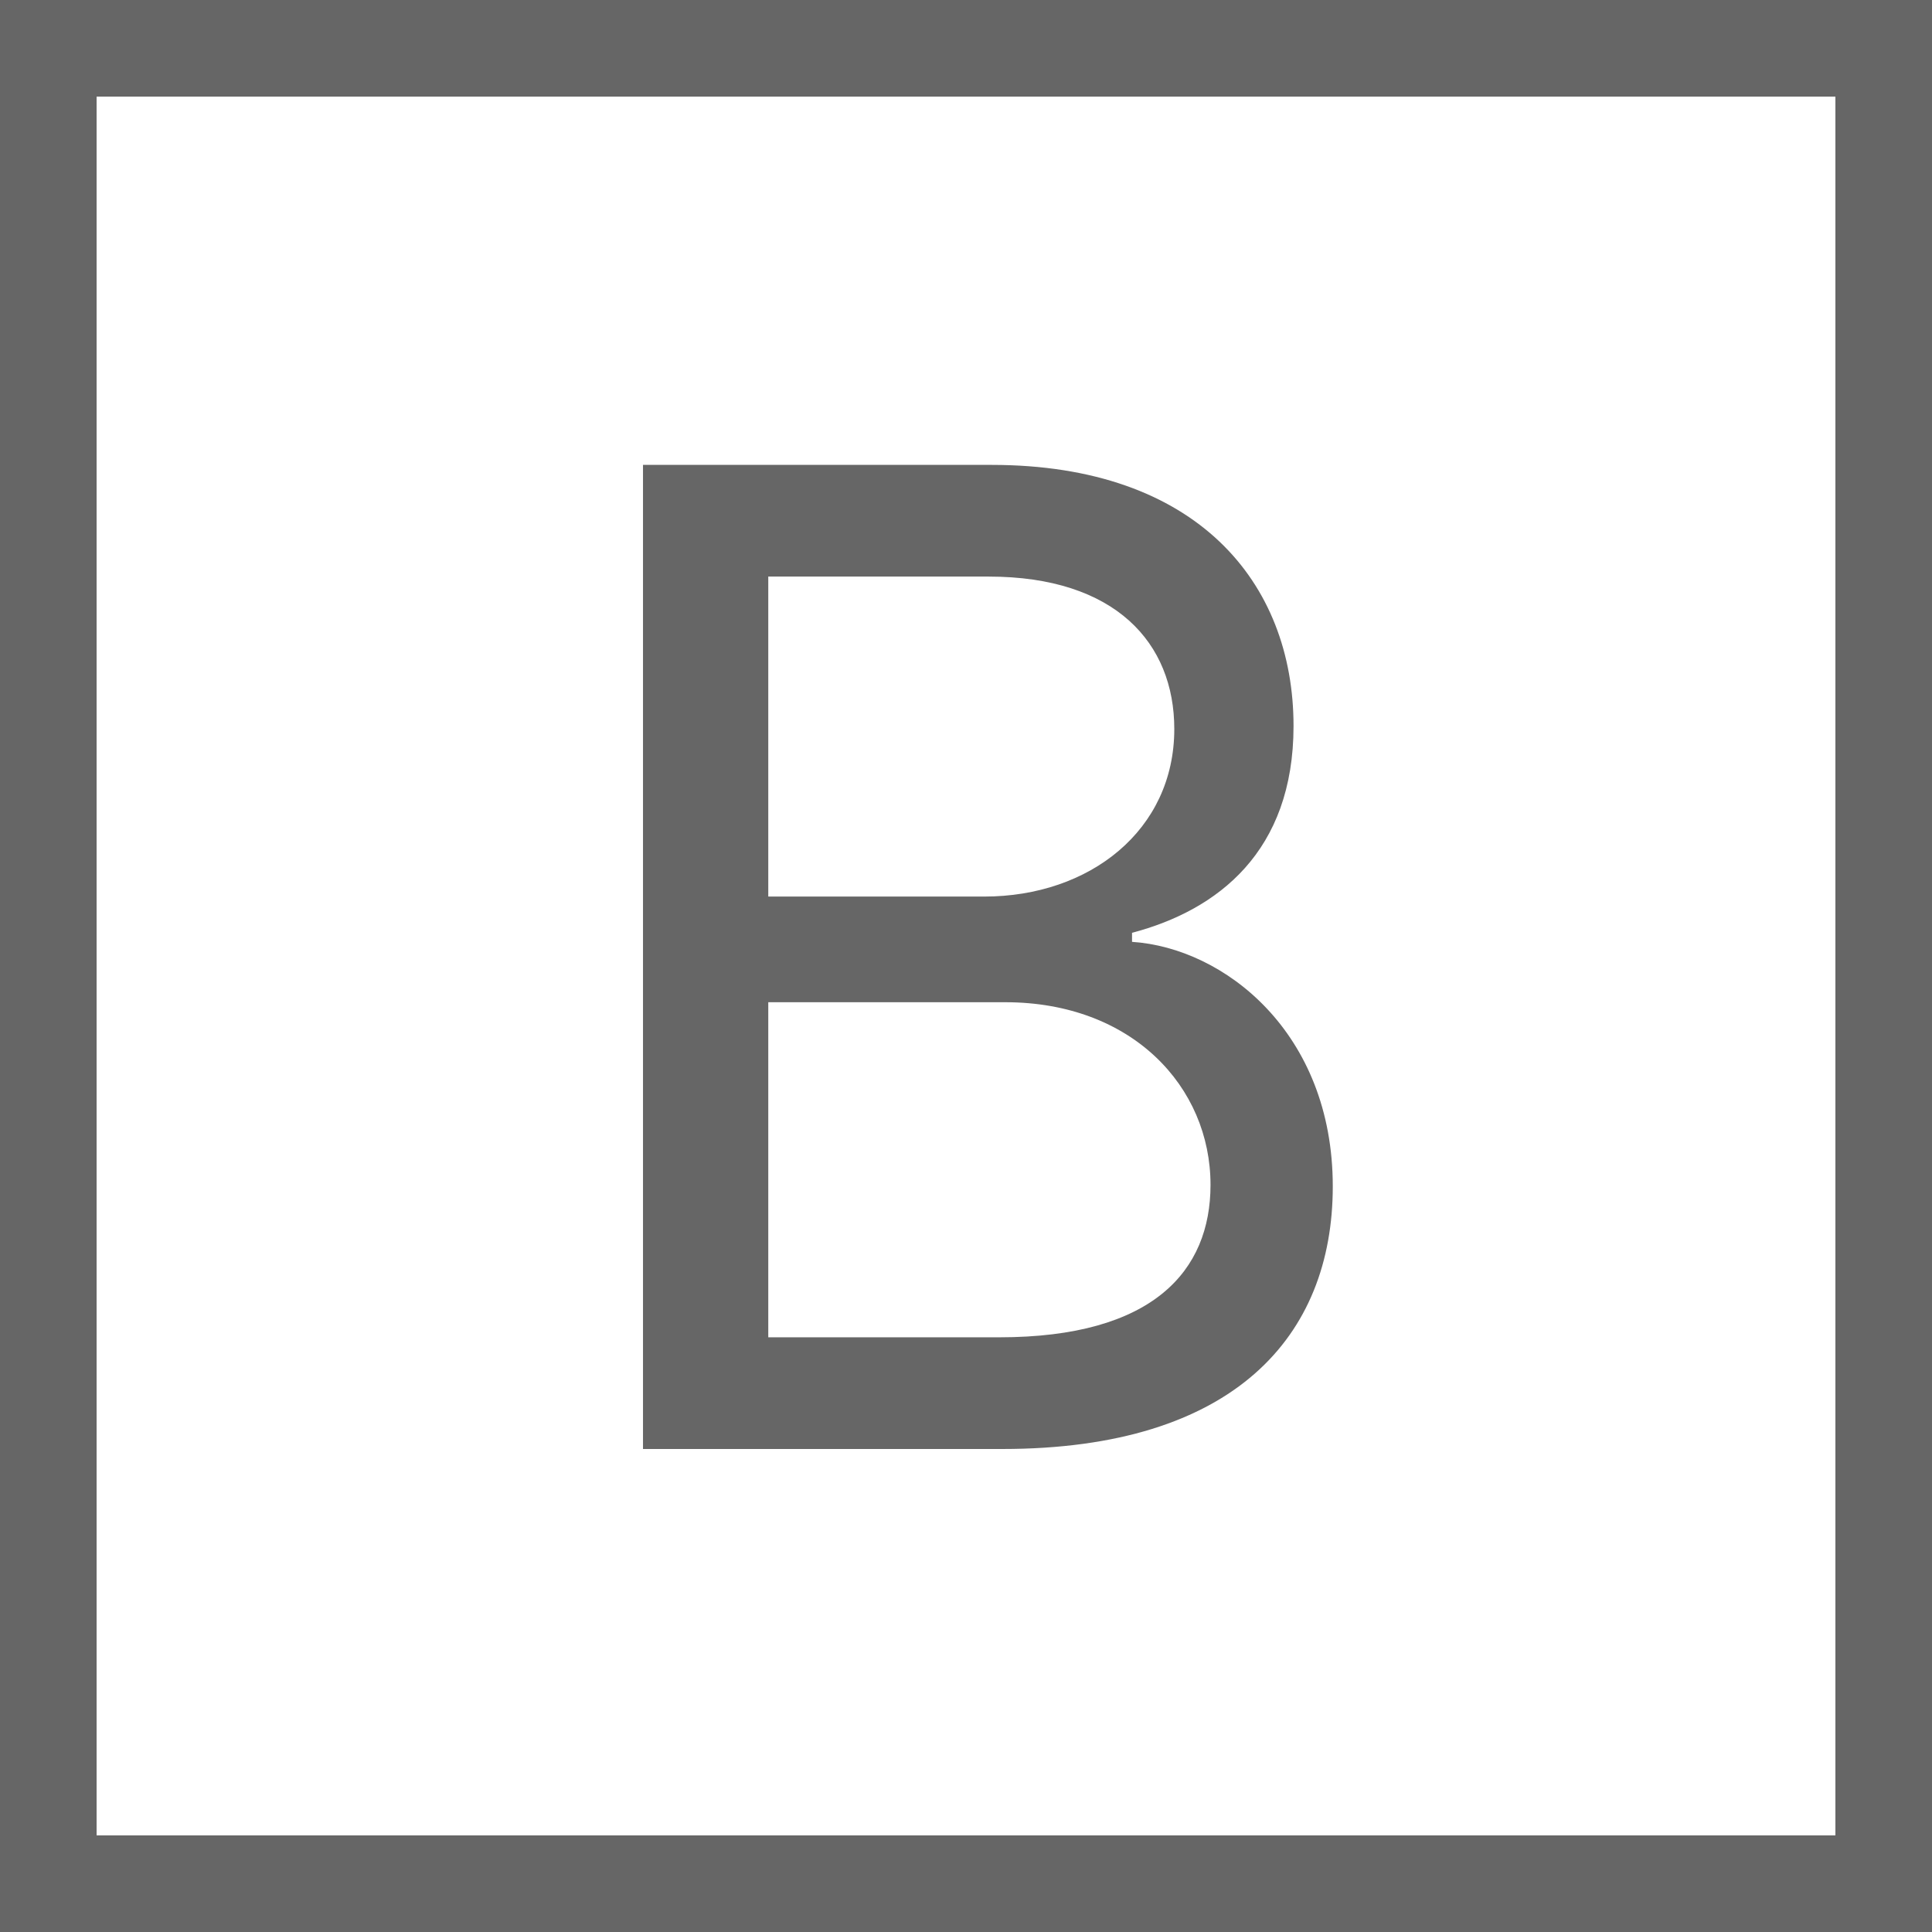
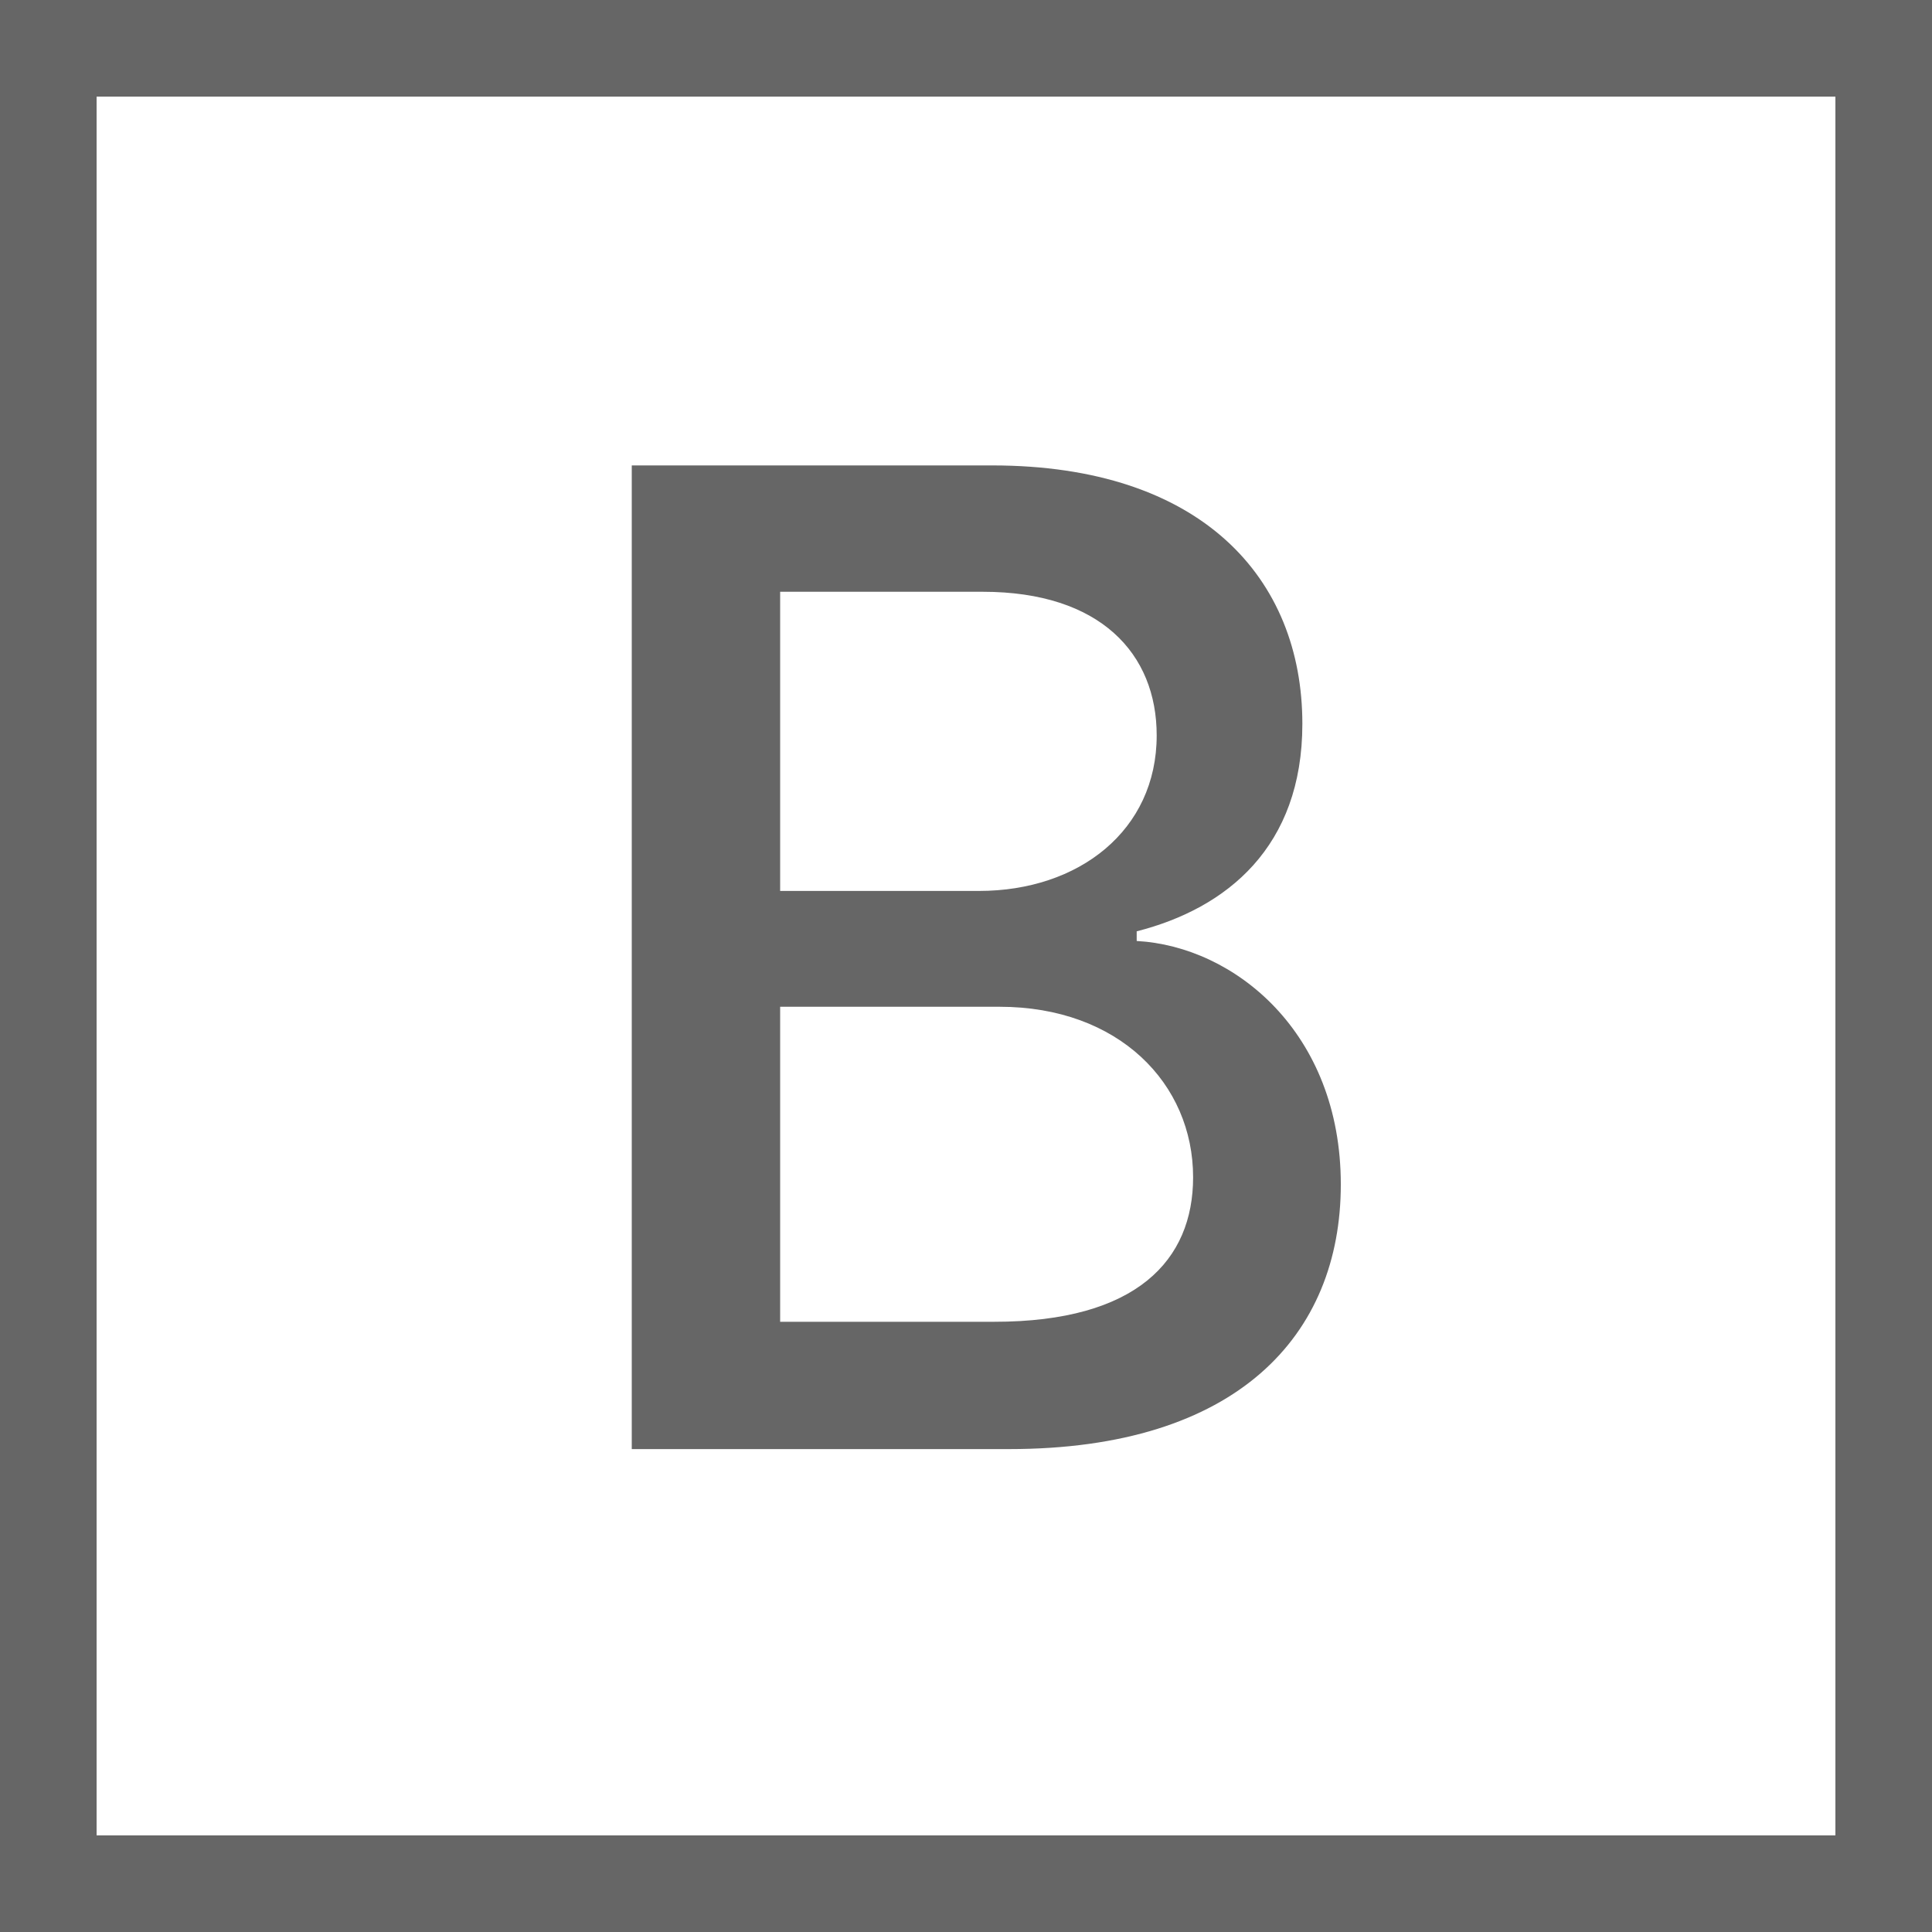
- <svg xmlns="http://www.w3.org/2000/svg" width="20px" height="20px" viewBox="0 0 20 20" version="1.1">
-   <defs />
-   <g id="Page-1" stroke="none" stroke-width="1" fill="none" fill-rule="evenodd">
-     <g id="Group-1">
-       <text id="B" font-family="Inter-Medium, Inter" font-size="14" font-weight="400" fill="#666666">
-         <tspan x="5.421" y="15">B</tspan>
-       </text>
-       <rect id="Rectangle" stroke="#666666" x="0.5" y="0.5" width="19" height="19" />
-     </g>
-   </g>
+ <svg xmlns="http://www.w3.org/2000/svg" width="20" height="20" fill="none" fill-rule="evenodd">
+   <path d="M6.54 15V4.818h3.73c2.168 0 3.212 1.168 3.212 2.675 0 1.273-.78 1.91-1.715 2.148v.1c1.01.055 2.113.945 2.113 2.52 0 1.56-1.07 2.74-3.435 2.74H6.54zm1.536-1.317h2.217c1.477 0 2.058-.64 2.058-1.496 0-.97-.77-1.765-2.004-1.765H8.076v3.26zm0-4.46h2.058c1.034 0 1.84-.626 1.84-1.61 0-.845-.582-1.487-1.8-1.487H8.076v3.097z" fill="#666" />
+   <path stroke="#666" d="M.5.5h19v19H.5z" />
</svg>
